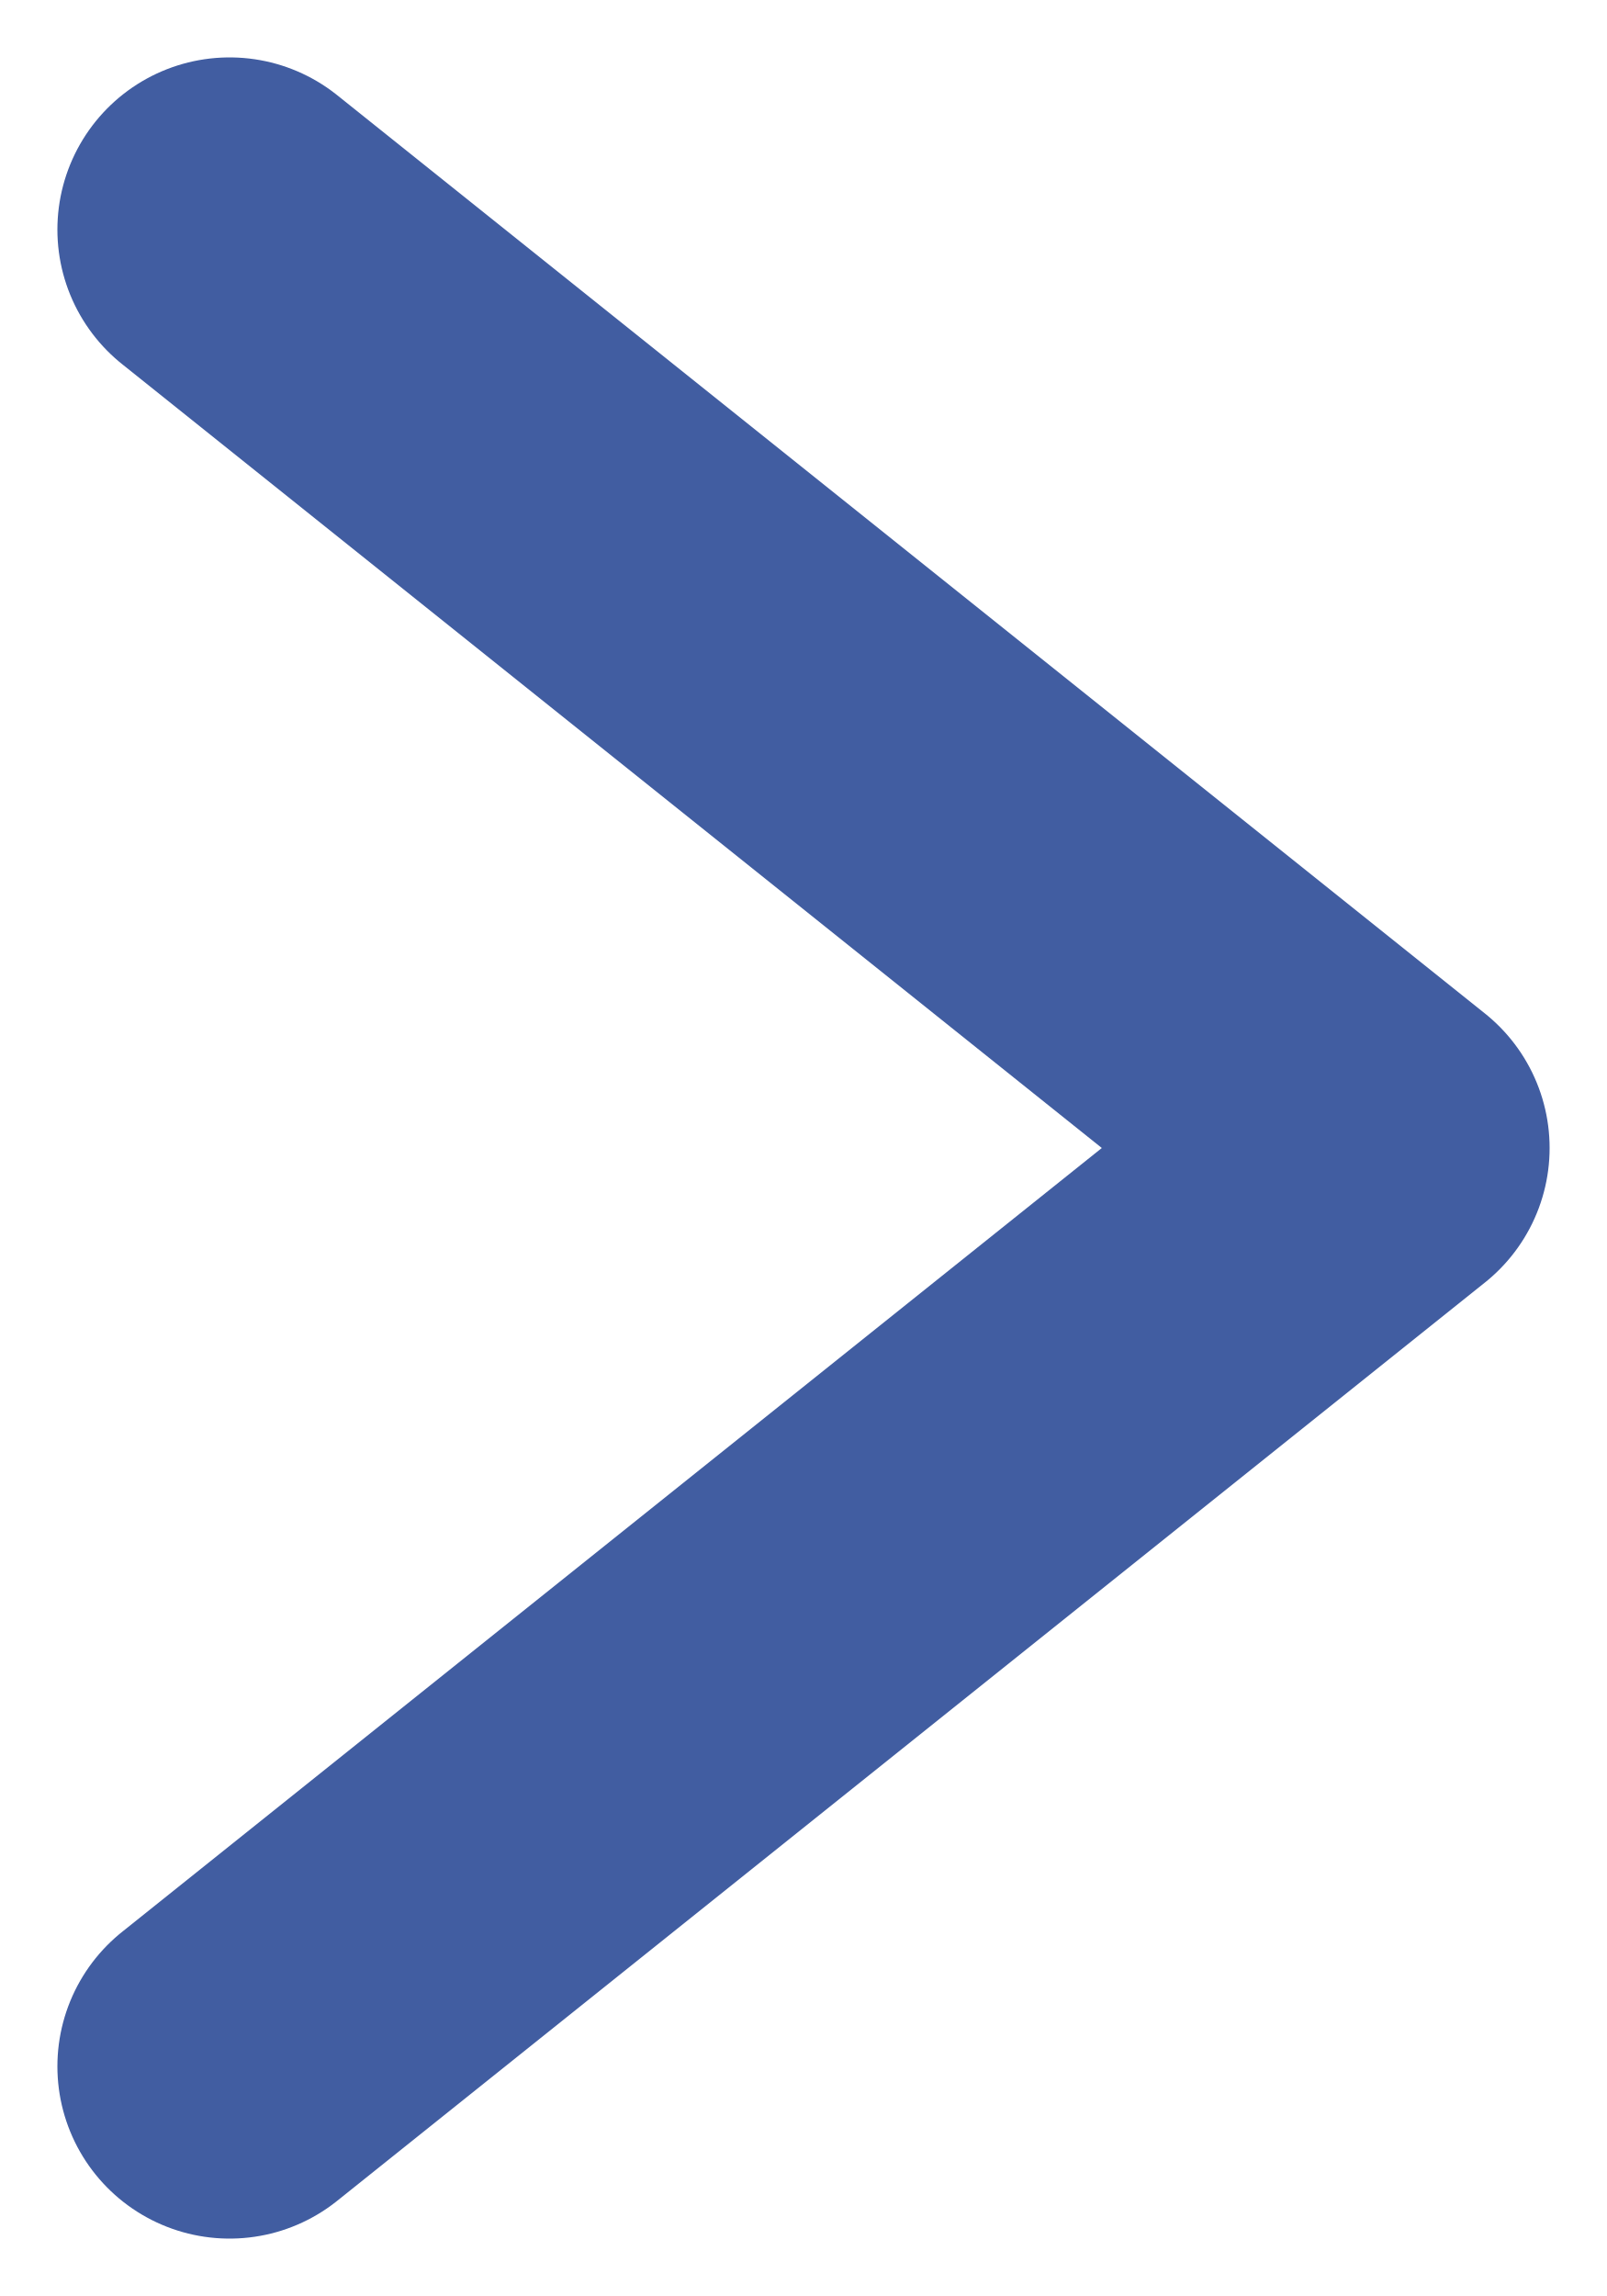
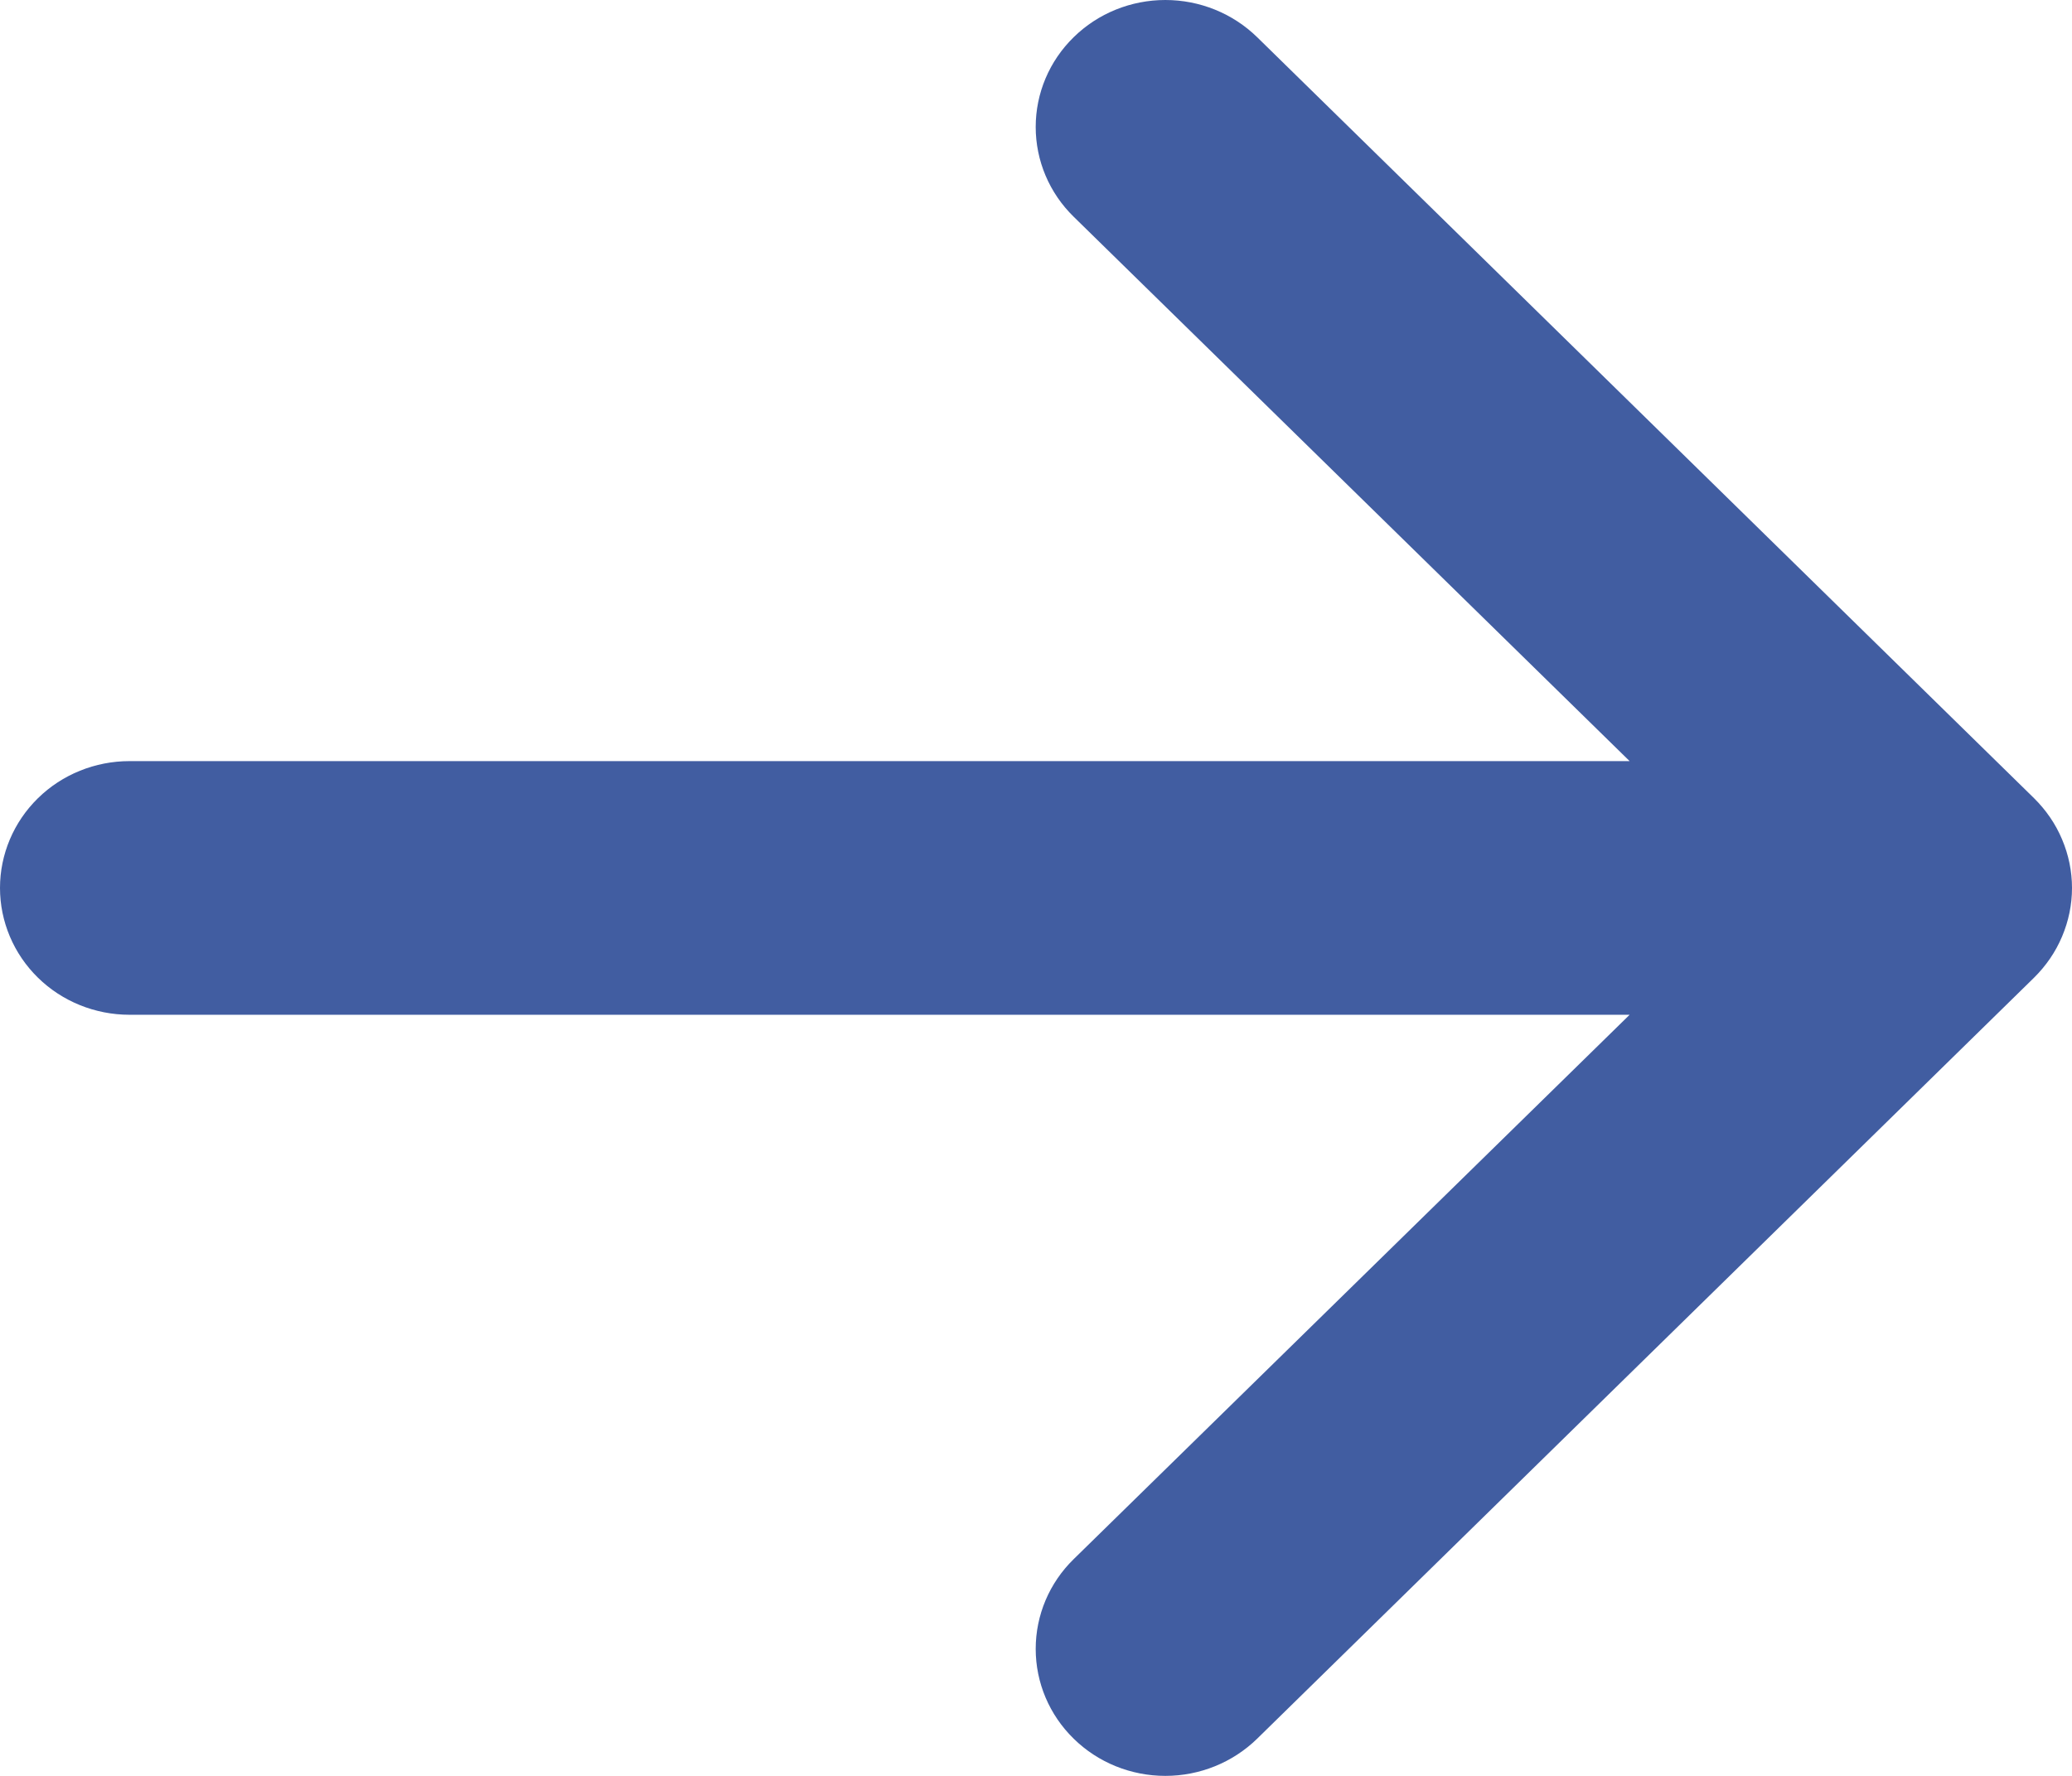
- <svg xmlns="http://www.w3.org/2000/svg" width="7" height="10" viewBox="0 0 7 10" fill="none">
-   <path d="M1 1L6 5L1 9" stroke="#415DA1" stroke-width="1.5" stroke-linecap="round" stroke-linejoin="round" />
+ <svg xmlns="http://www.w3.org/2000/svg" width="14" height="12" viewBox="0 0 14 12" fill="none">
+   <path fill-rule="evenodd" clip-rule="evenodd" d="M0 6C0 5.773 0.092 5.555 0.256 5.394C0.42 5.233 0.643 5.143 0.875 5.143H11.011L7.255 1.465C7.09 1.304 6.998 1.086 6.998 0.858C6.998 0.63 7.09 0.412 7.255 0.251C7.419 0.09 7.642 0 7.874 0C8.106 0 8.329 0.09 8.494 0.251L13.743 5.393C13.824 5.473 13.889 5.567 13.933 5.672C13.977 5.776 14 5.887 14 6C14 6.113 13.977 6.224 13.933 6.328C13.889 6.433 13.824 6.527 13.743 6.607L8.494 11.749C8.329 11.91 8.106 12 7.874 12C7.642 12 7.419 11.91 7.255 11.749C7.09 11.588 6.998 11.37 6.998 11.142C6.998 10.914 7.09 10.696 7.255 10.535L11.011 6.857H0.875C0.643 6.857 0.42 6.767 0.256 6.606C0.092 6.445 0 6.227 0 6Z" fill="#415DA1" />
</svg>
